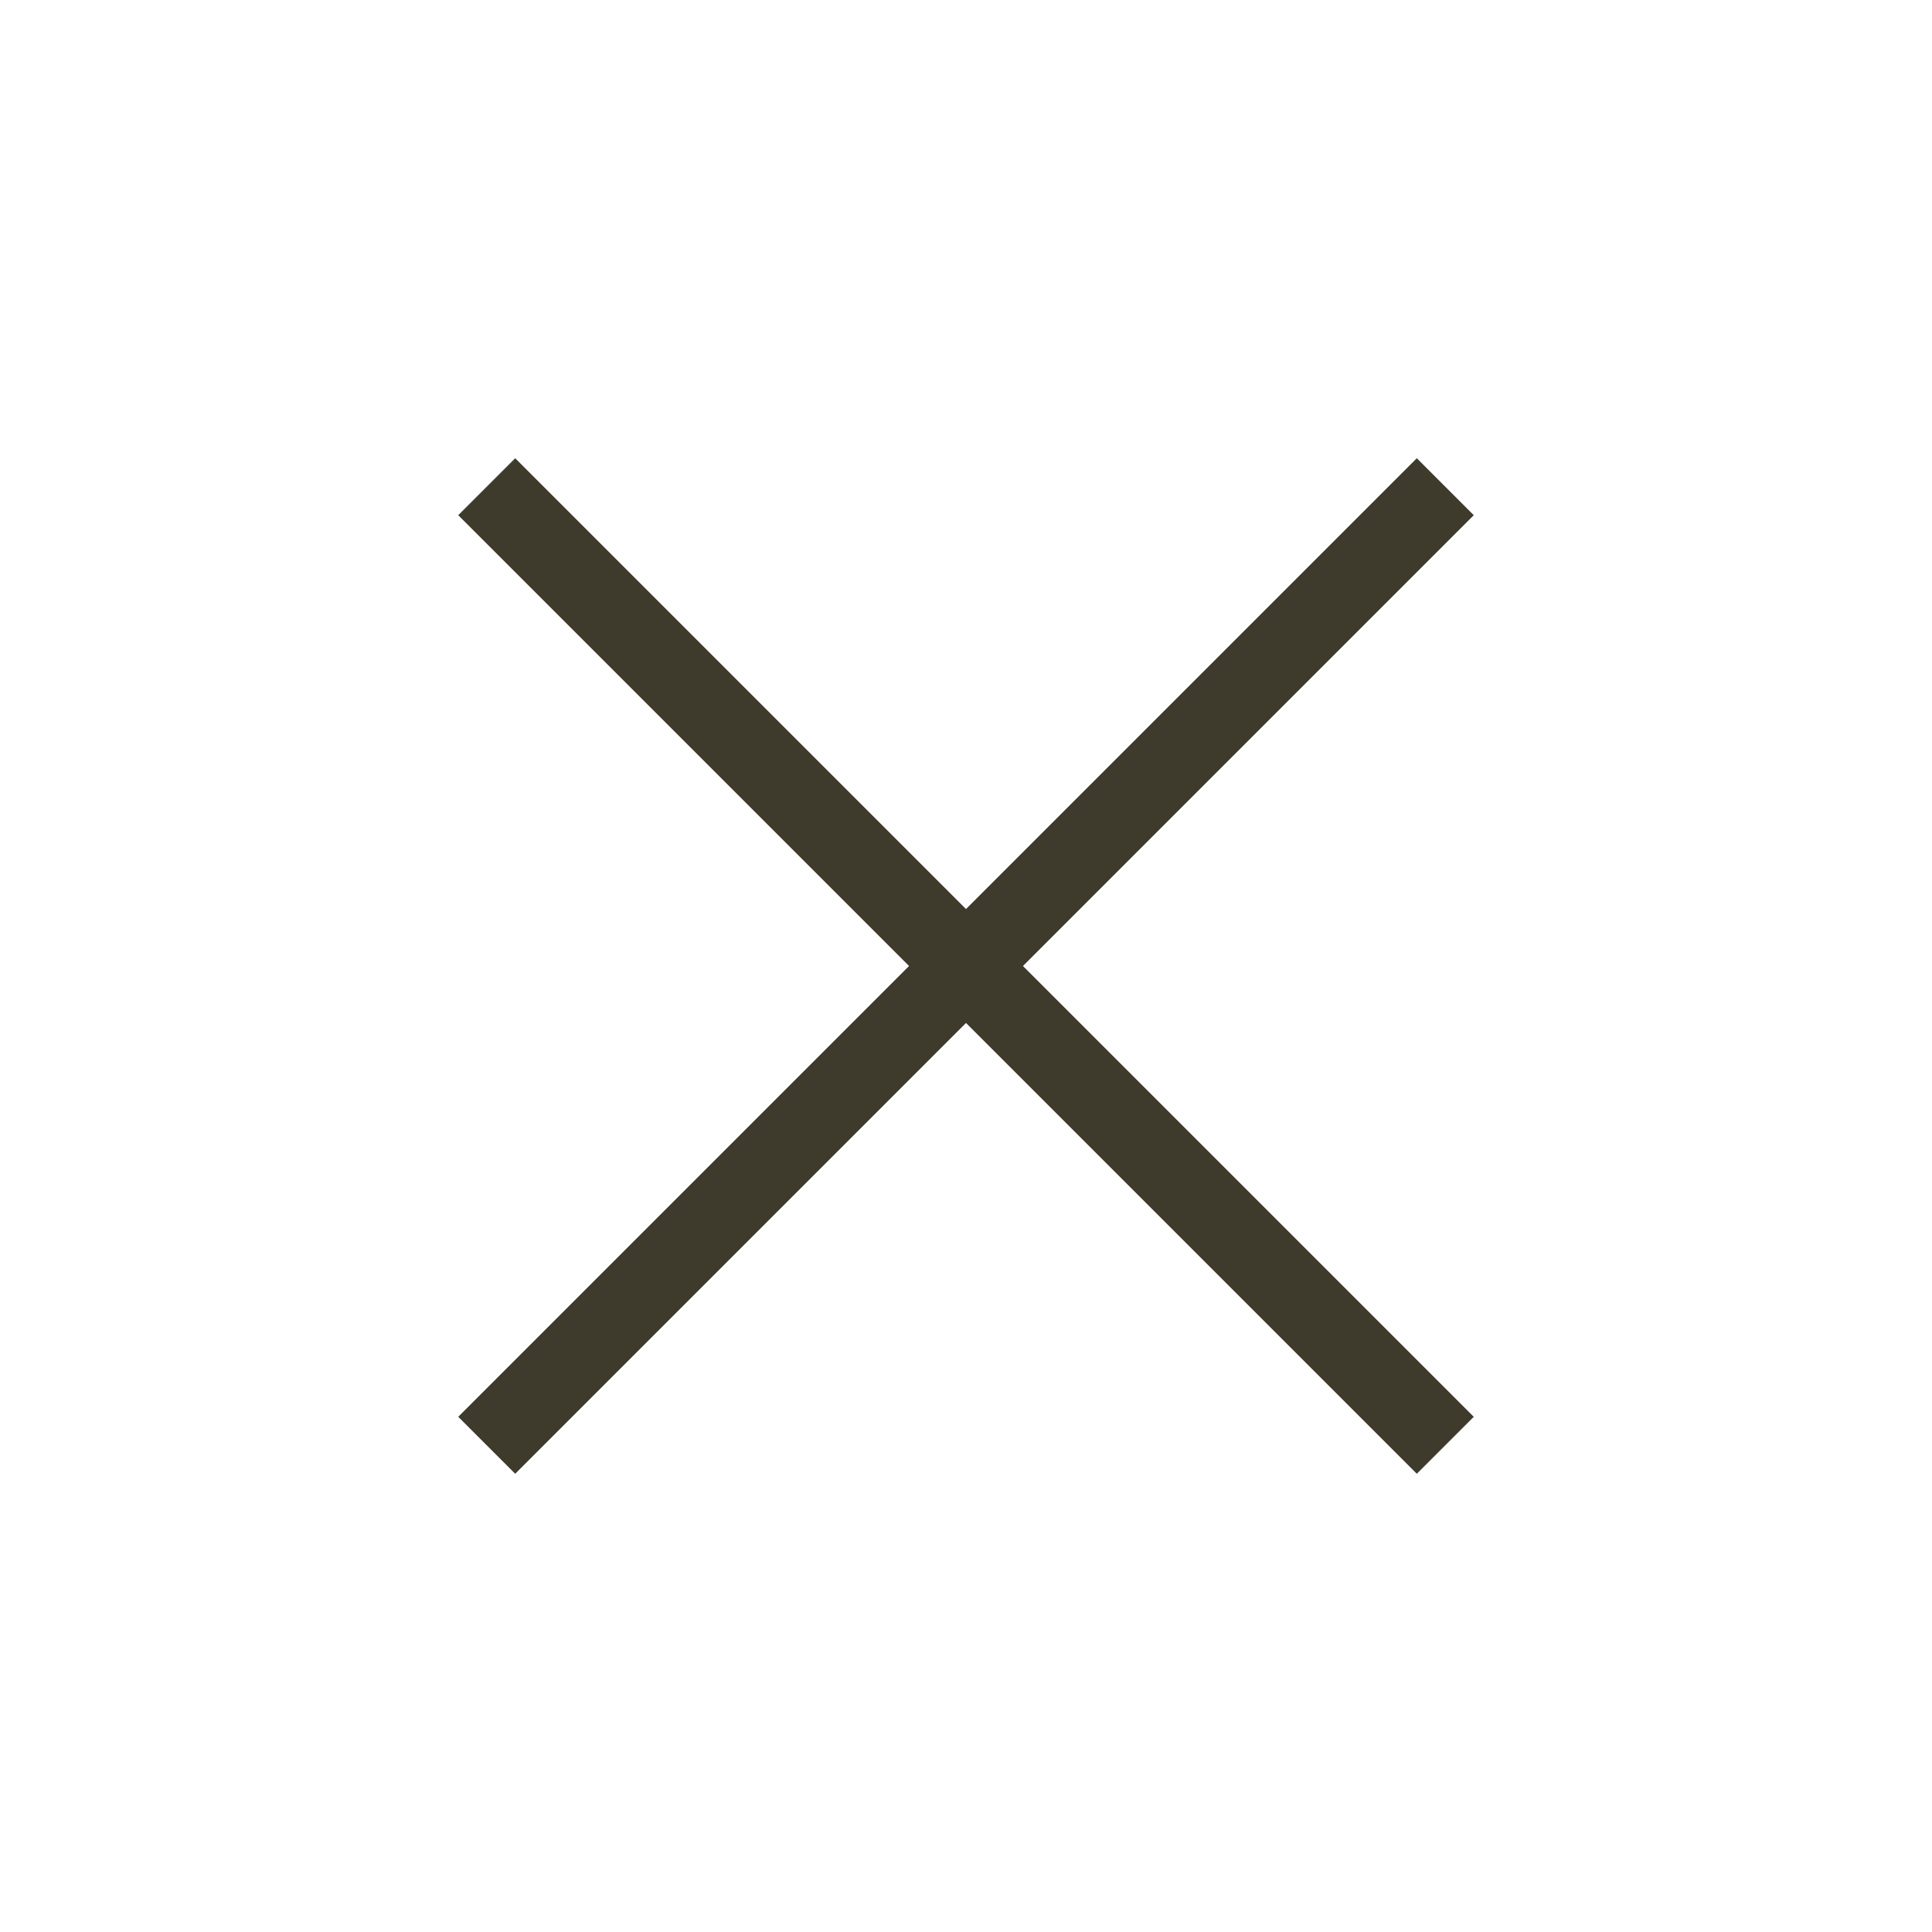
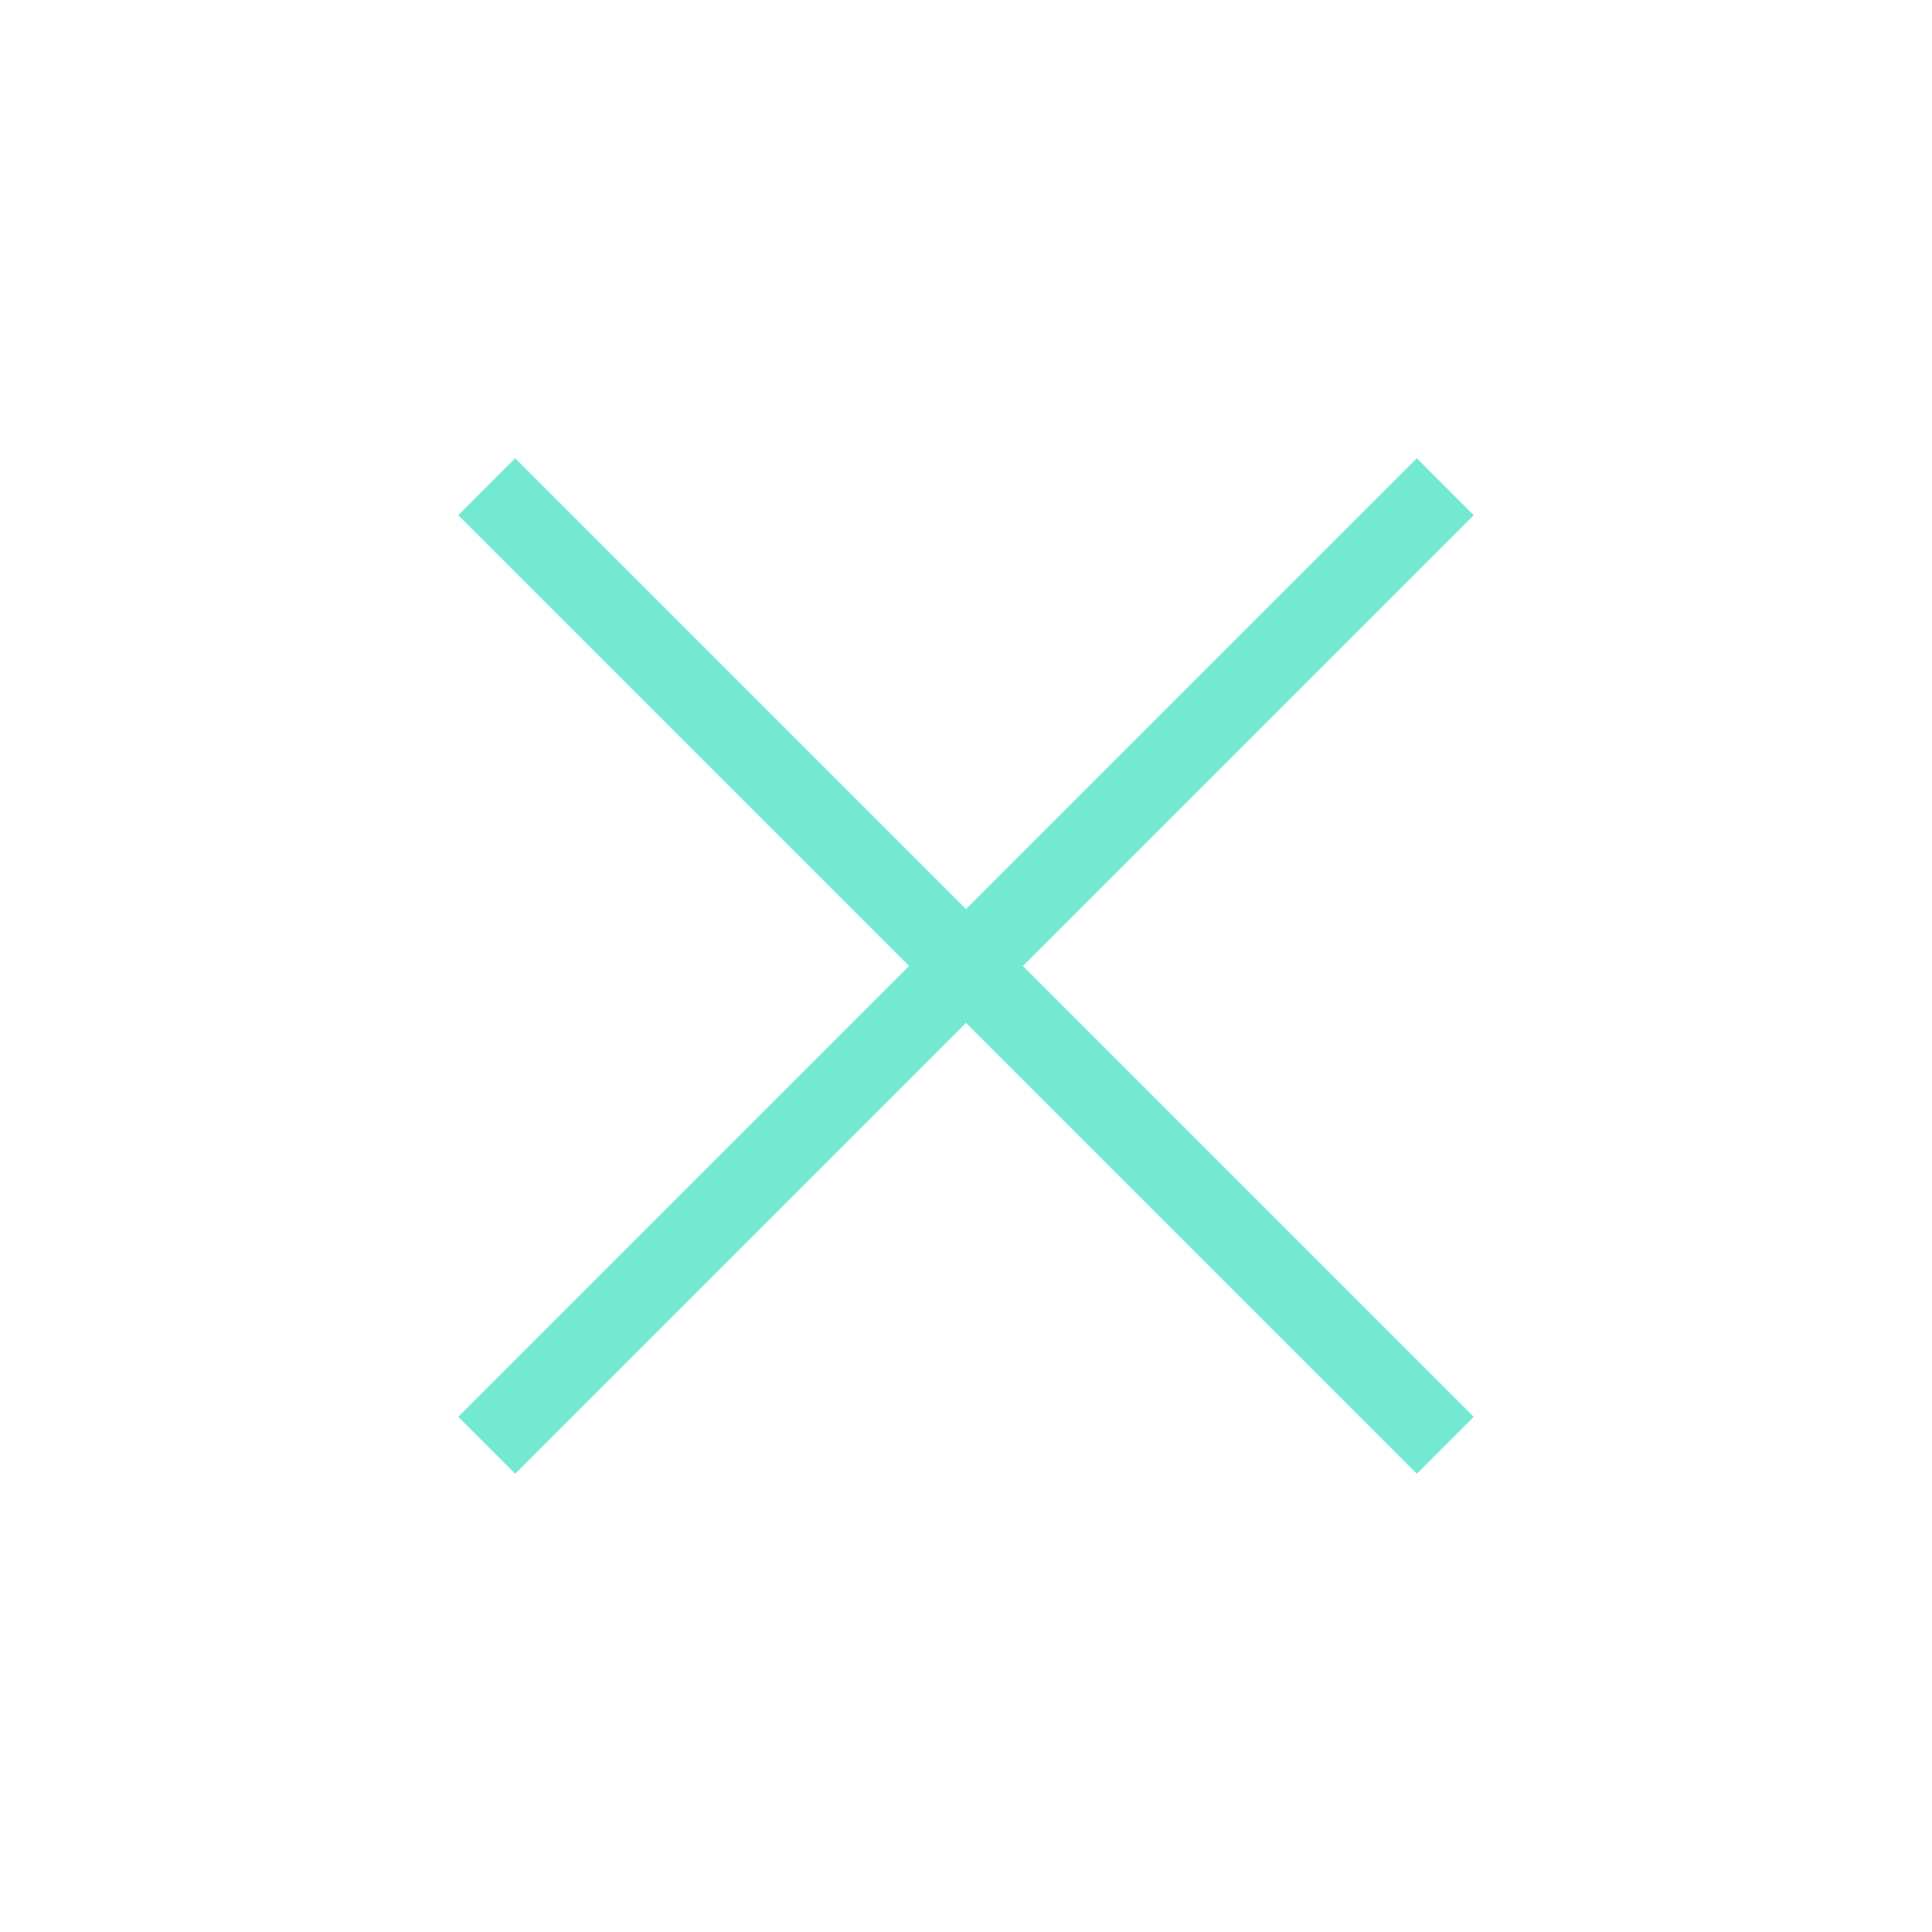
<svg xmlns="http://www.w3.org/2000/svg" height="24" viewBox="0 -960 960 960" width="24">
-   <path d="M256-227.692 227.692-256l224-224-224-224L256-732.308l224 224 224-224L732.308-704l-224 224 224 224L704-227.692l-224-224-224 224Z" style="fill: rgb(62, 58, 44);" />
+   <path d="M256-227.692 227.692-256l224-224-224-224L256-732.308l224 224 224-224L732.308-704l-224 224 224 224L704-227.692l-224-224-224 224Z" style="fill: rgb(115, 233, 209);" />
</svg>
